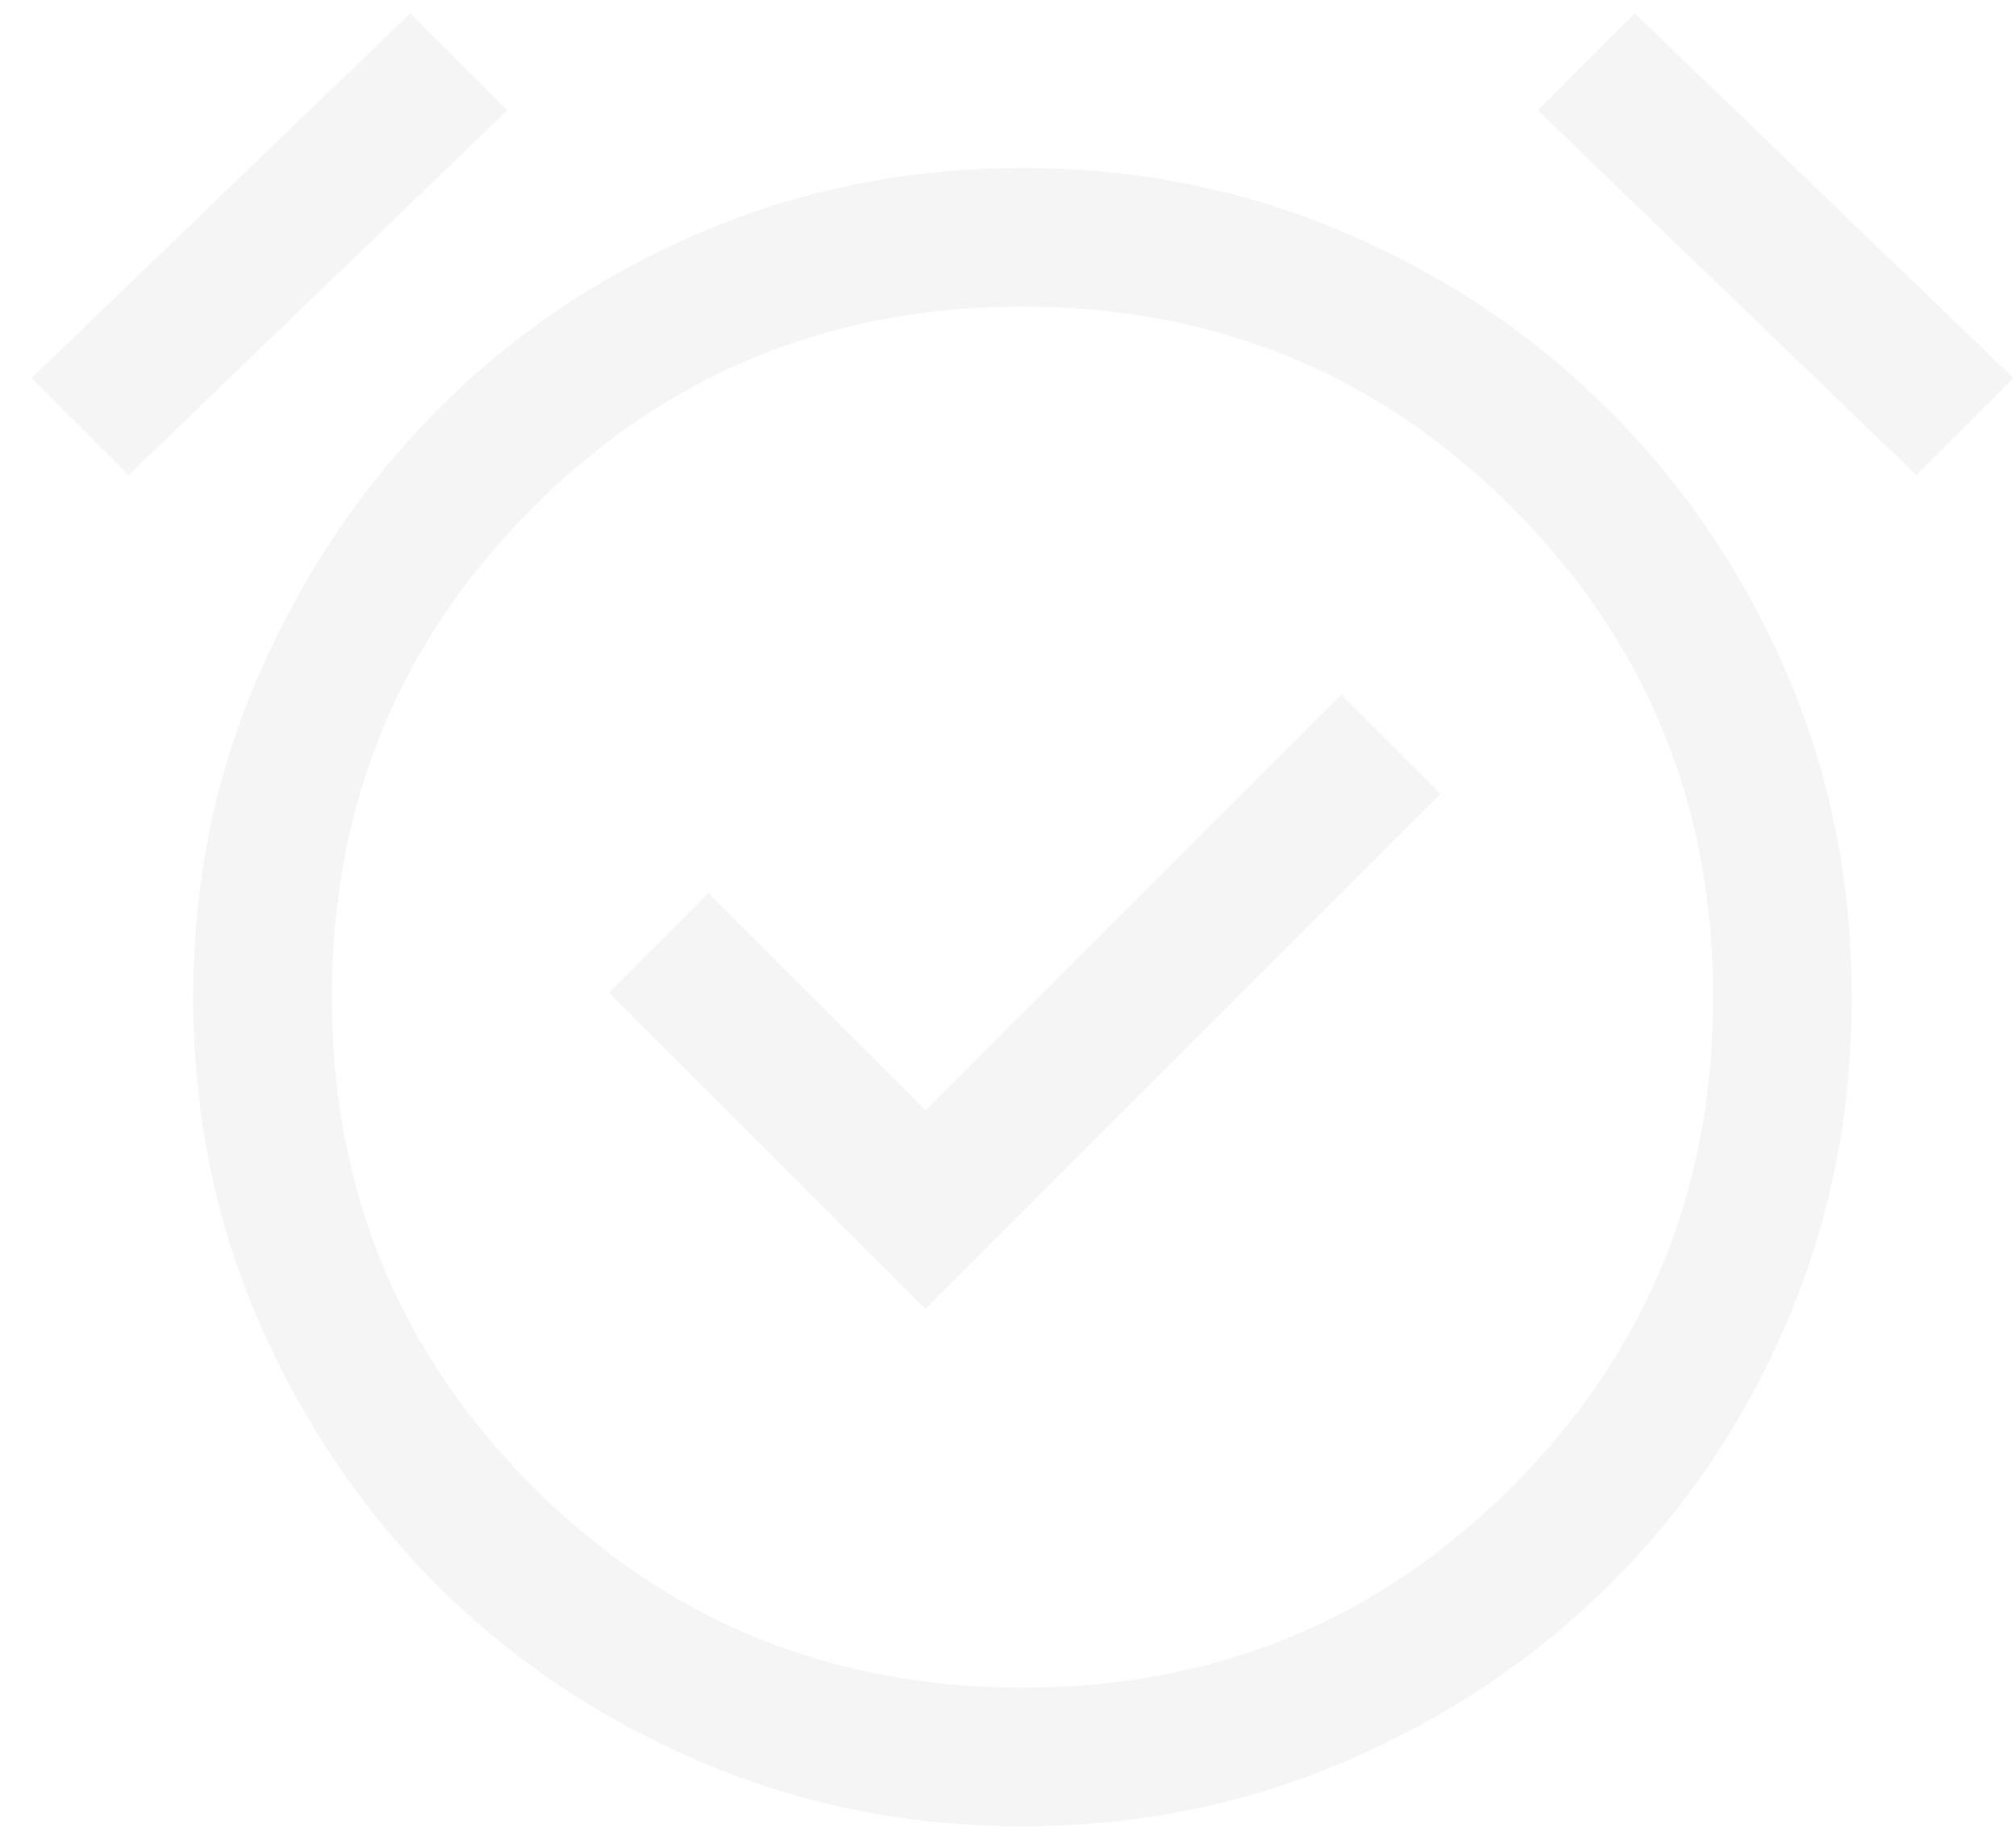
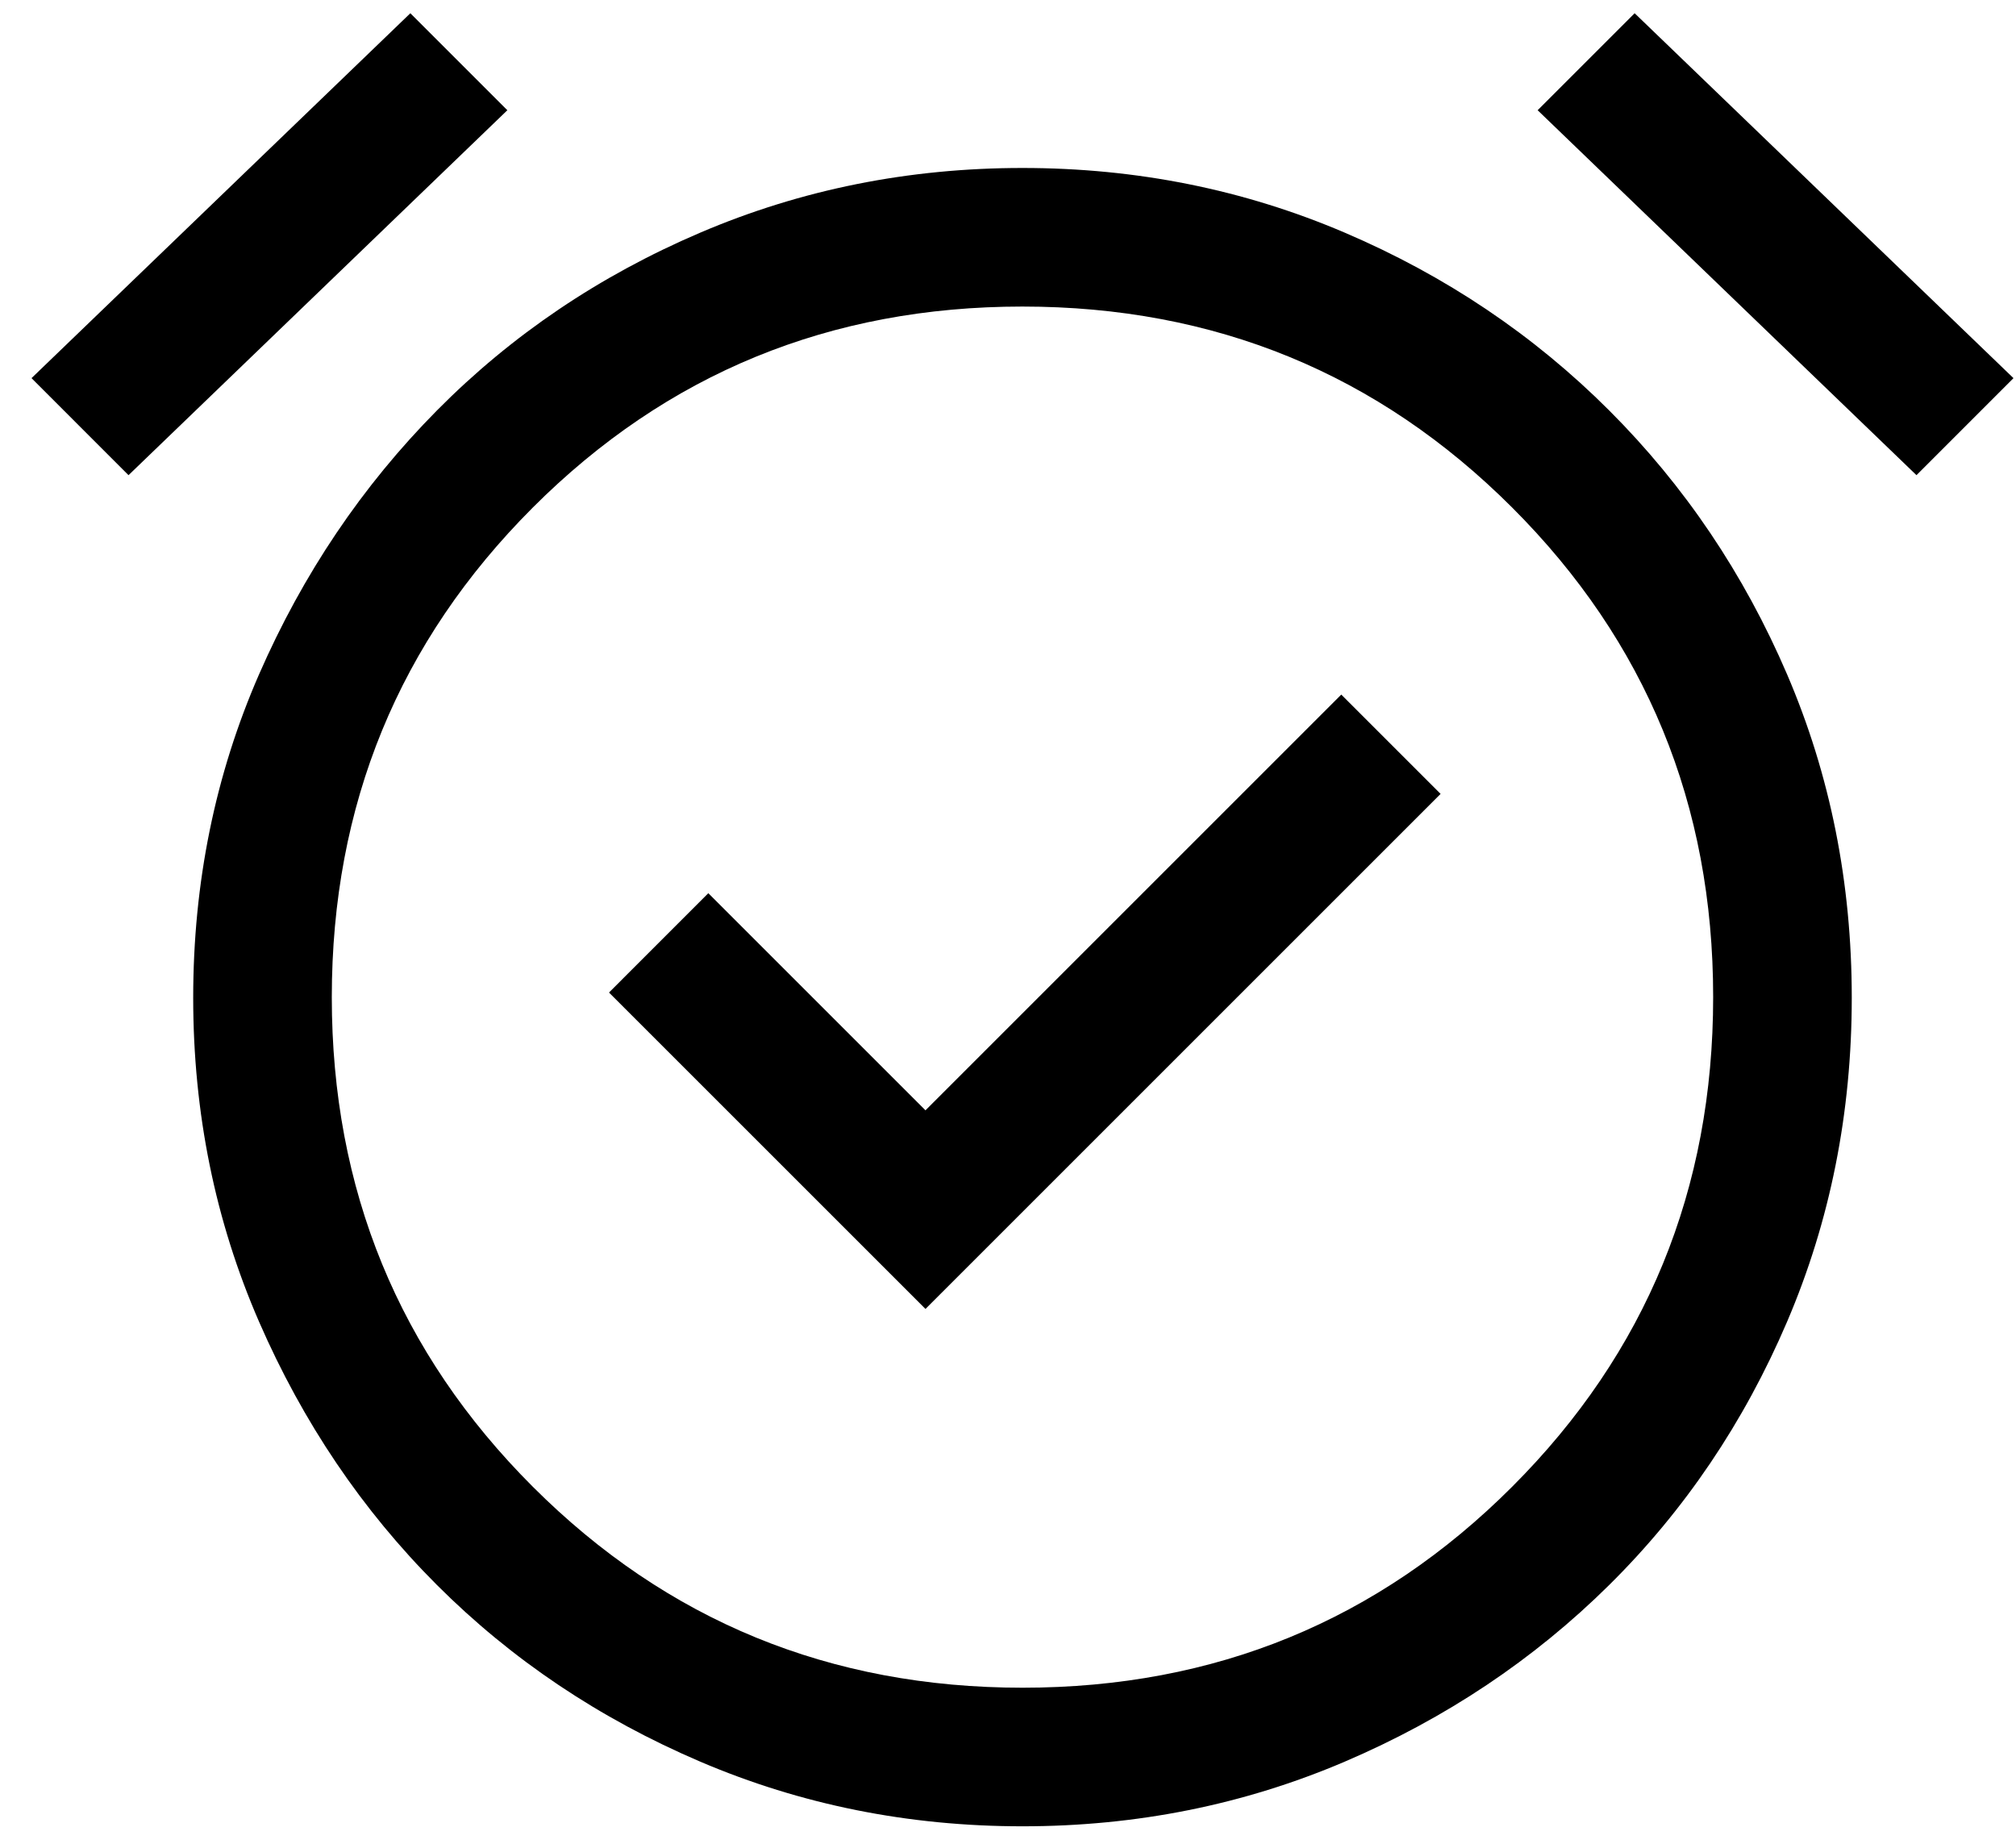
- <svg xmlns="http://www.w3.org/2000/svg" width="60" height="55" viewBox="0 0 60 55" fill="none">
-   <path d="M27.544 38.962L42.875 23.631L39.919 20.675L27.544 33.05L21.081 26.587L18.125 29.544L27.544 38.962ZM30.431 54.362C27.04 54.362 23.843 53.721 20.841 52.438C17.838 51.154 15.226 49.401 13.003 47.178C10.78 44.955 9.016 42.343 7.709 39.341C6.403 36.339 5.75 33.125 5.75 29.7C5.75 26.274 6.403 23.066 7.709 20.075C9.016 17.083 10.78 14.465 13.003 12.219C15.226 9.973 17.838 8.208 20.841 6.925C23.843 5.642 27.04 5 30.431 5C33.823 5 37.02 5.642 40.022 6.925C43.024 8.208 45.648 9.973 47.894 12.219C50.14 14.465 51.904 17.083 53.188 20.075C54.471 23.066 55.112 26.274 55.112 29.7C55.112 33.125 54.471 36.339 53.188 39.341C51.904 42.343 50.14 44.955 47.894 47.178C45.648 49.401 43.024 51.154 40.022 52.438C37.02 53.721 33.823 54.362 30.431 54.362ZM12.213 0.394L15.1 3.281L3.825 14.144L0.938 11.256L12.213 0.394ZM48.65 0.394L59.925 11.256L57.038 14.144L45.763 3.281L48.65 0.394ZM30.434 50.237C36.161 50.237 41.019 48.243 45.006 44.253C48.994 40.264 50.987 35.406 50.987 29.678C50.987 23.951 48.993 19.094 45.003 15.106C41.014 11.119 36.156 9.125 30.428 9.125C24.701 9.125 19.844 11.12 15.856 15.109C11.869 19.099 9.875 23.957 9.875 29.684C9.875 35.411 11.87 40.269 15.859 44.256C19.849 48.244 24.707 50.237 30.434 50.237Z" fill="#F5F5F5" />
+ <svg xmlns="http://www.w3.org/2000/svg" width="60" height="55" viewBox="0 0 60 55">
+   <path d="M27.544 38.962L42.875 23.631L39.919 20.675L27.544 33.05L21.081 26.587L18.125 29.544L27.544 38.962ZM30.431 54.362C27.04 54.362 23.843 53.721 20.841 52.438C17.838 51.154 15.226 49.401 13.003 47.178C10.78 44.955 9.016 42.343 7.709 39.341C6.403 36.339 5.75 33.125 5.75 29.7C5.75 26.274 6.403 23.066 7.709 20.075C9.016 17.083 10.78 14.465 13.003 12.219C15.226 9.973 17.838 8.208 20.841 6.925C23.843 5.642 27.04 5 30.431 5C33.823 5 37.02 5.642 40.022 6.925C43.024 8.208 45.648 9.973 47.894 12.219C50.14 14.465 51.904 17.083 53.188 20.075C54.471 23.066 55.112 26.274 55.112 29.7C55.112 33.125 54.471 36.339 53.188 39.341C51.904 42.343 50.14 44.955 47.894 47.178C45.648 49.401 43.024 51.154 40.022 52.438C37.02 53.721 33.823 54.362 30.431 54.362ZM12.213 0.394L15.1 3.281L3.825 14.144L0.938 11.256L12.213 0.394ZM48.65 0.394L59.925 11.256L57.038 14.144L45.763 3.281L48.65 0.394ZM30.434 50.237C36.161 50.237 41.019 48.243 45.006 44.253C48.994 40.264 50.987 35.406 50.987 29.678C50.987 23.951 48.993 19.094 45.003 15.106C41.014 11.119 36.156 9.125 30.428 9.125C24.701 9.125 19.844 11.12 15.856 15.109C11.869 19.099 9.875 23.957 9.875 29.684C9.875 35.411 11.87 40.269 15.859 44.256C19.849 48.244 24.707 50.237 30.434 50.237Z" />
</svg>
